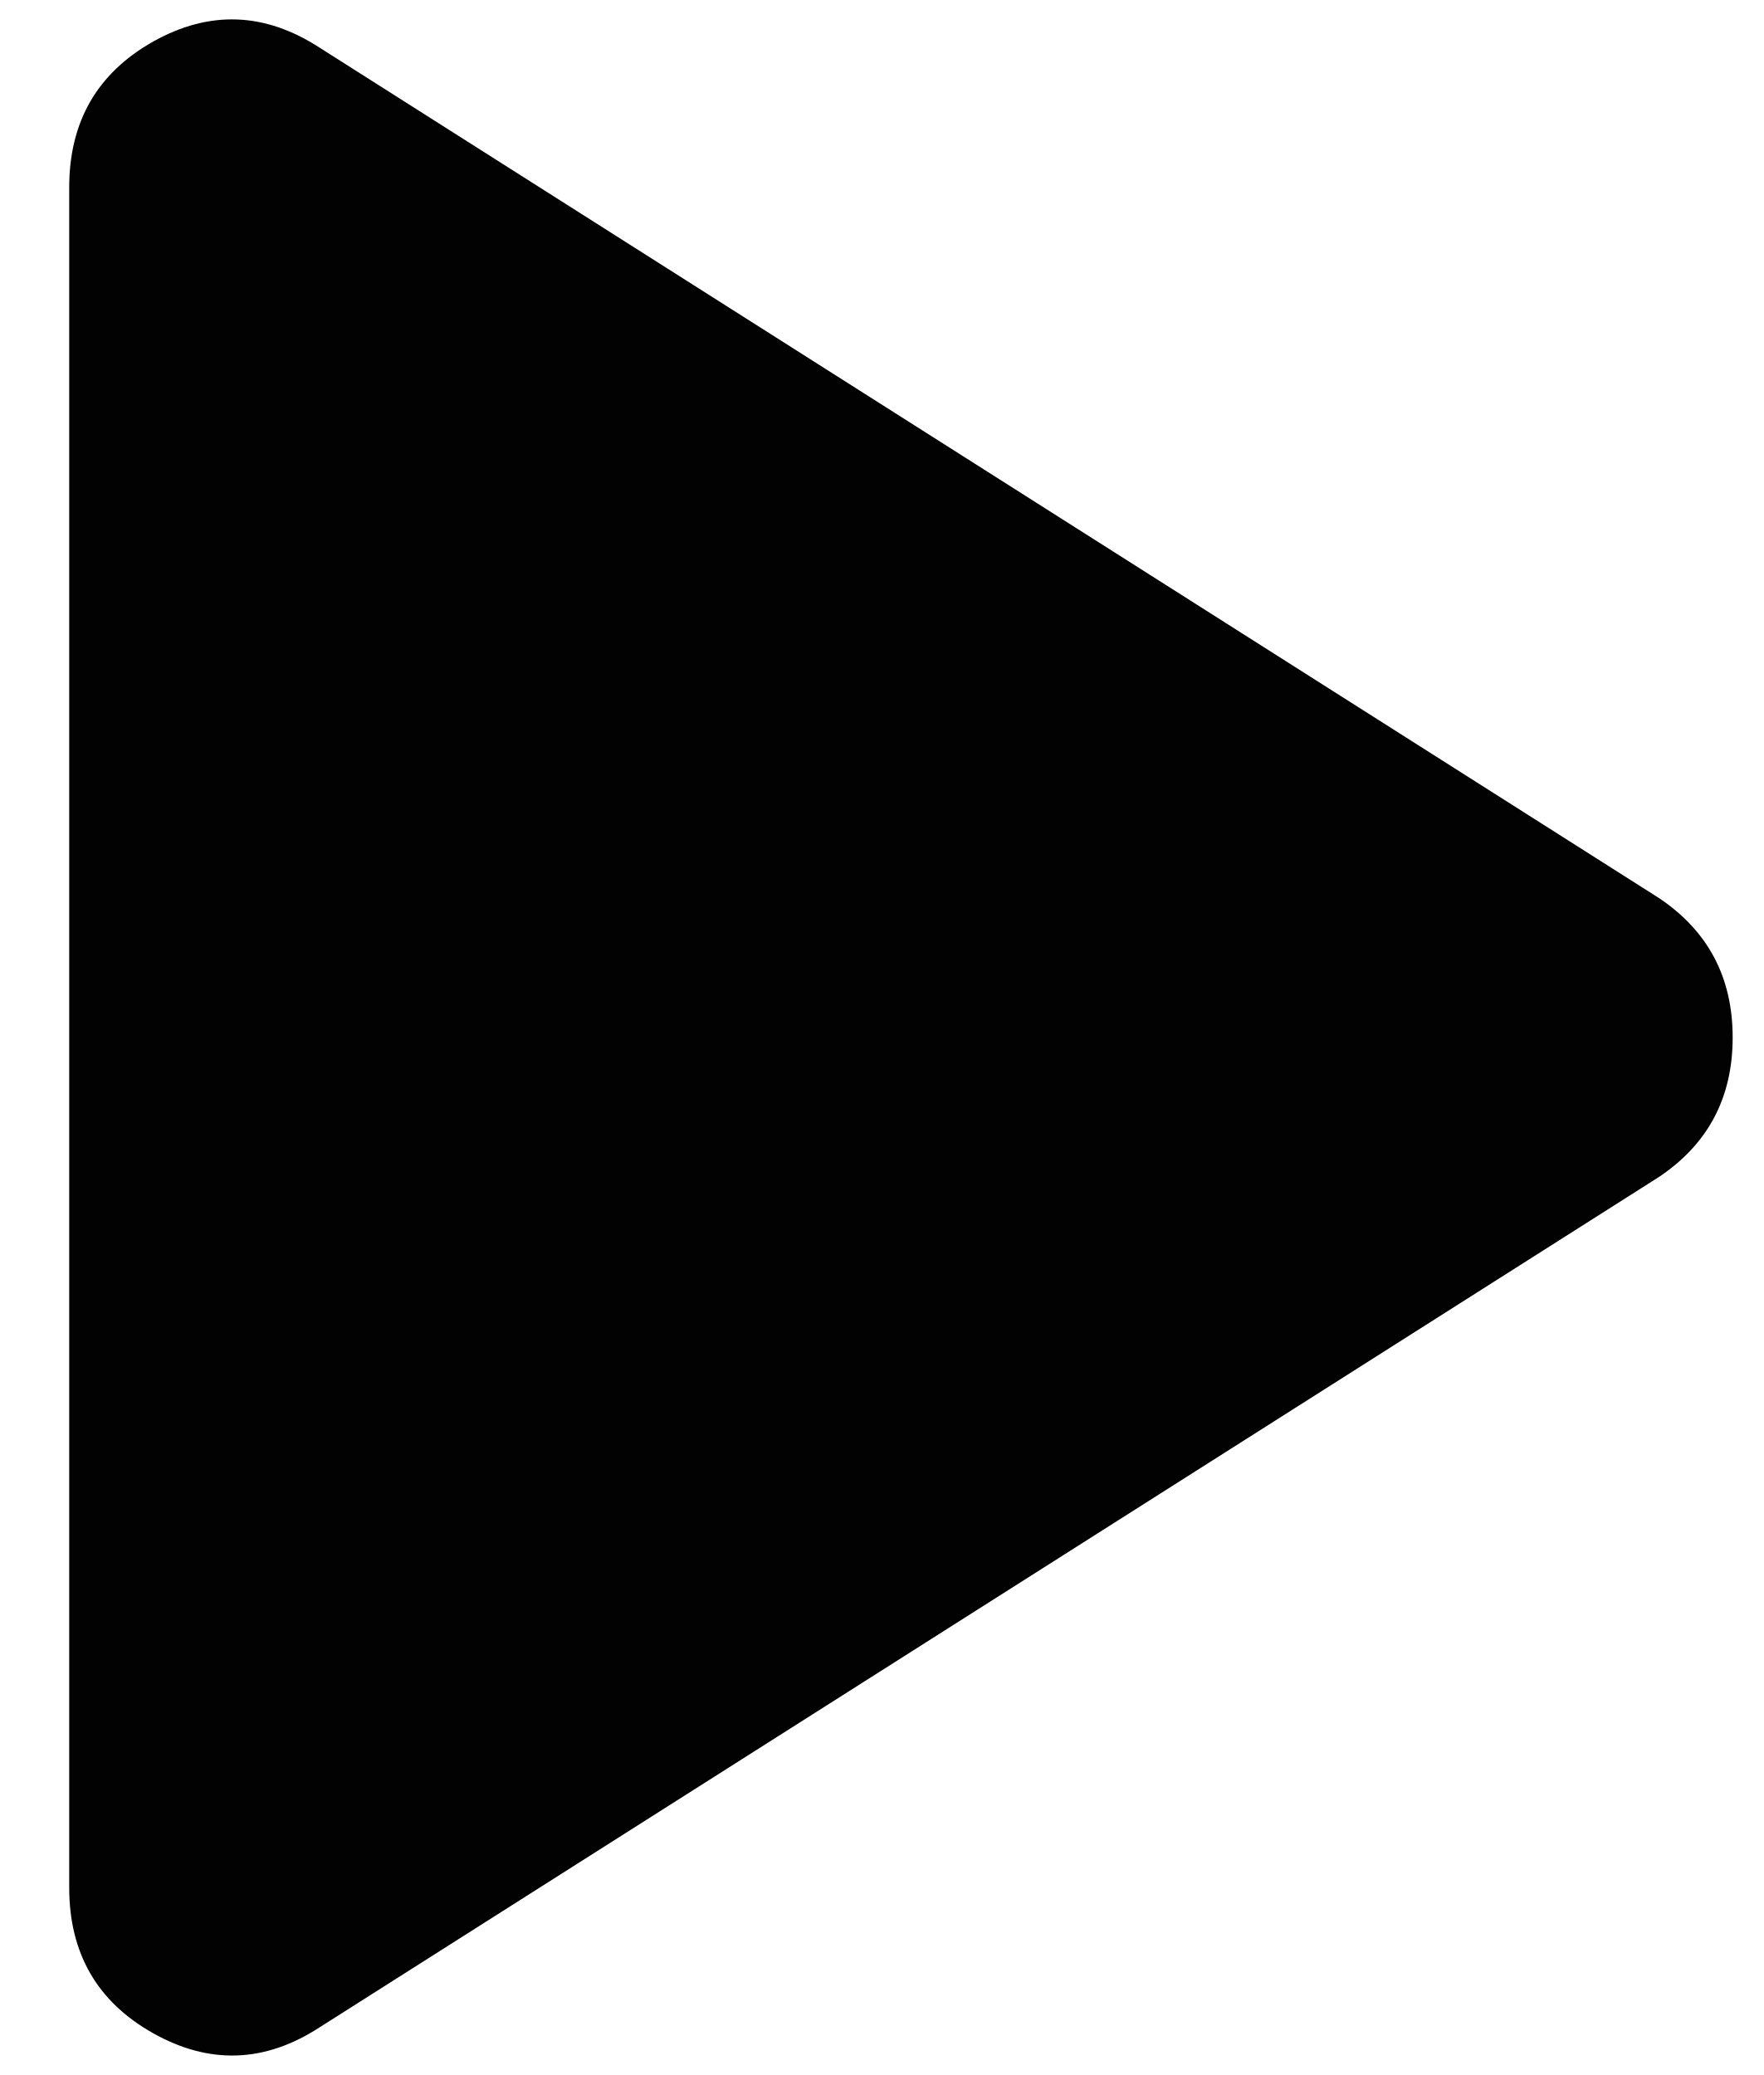
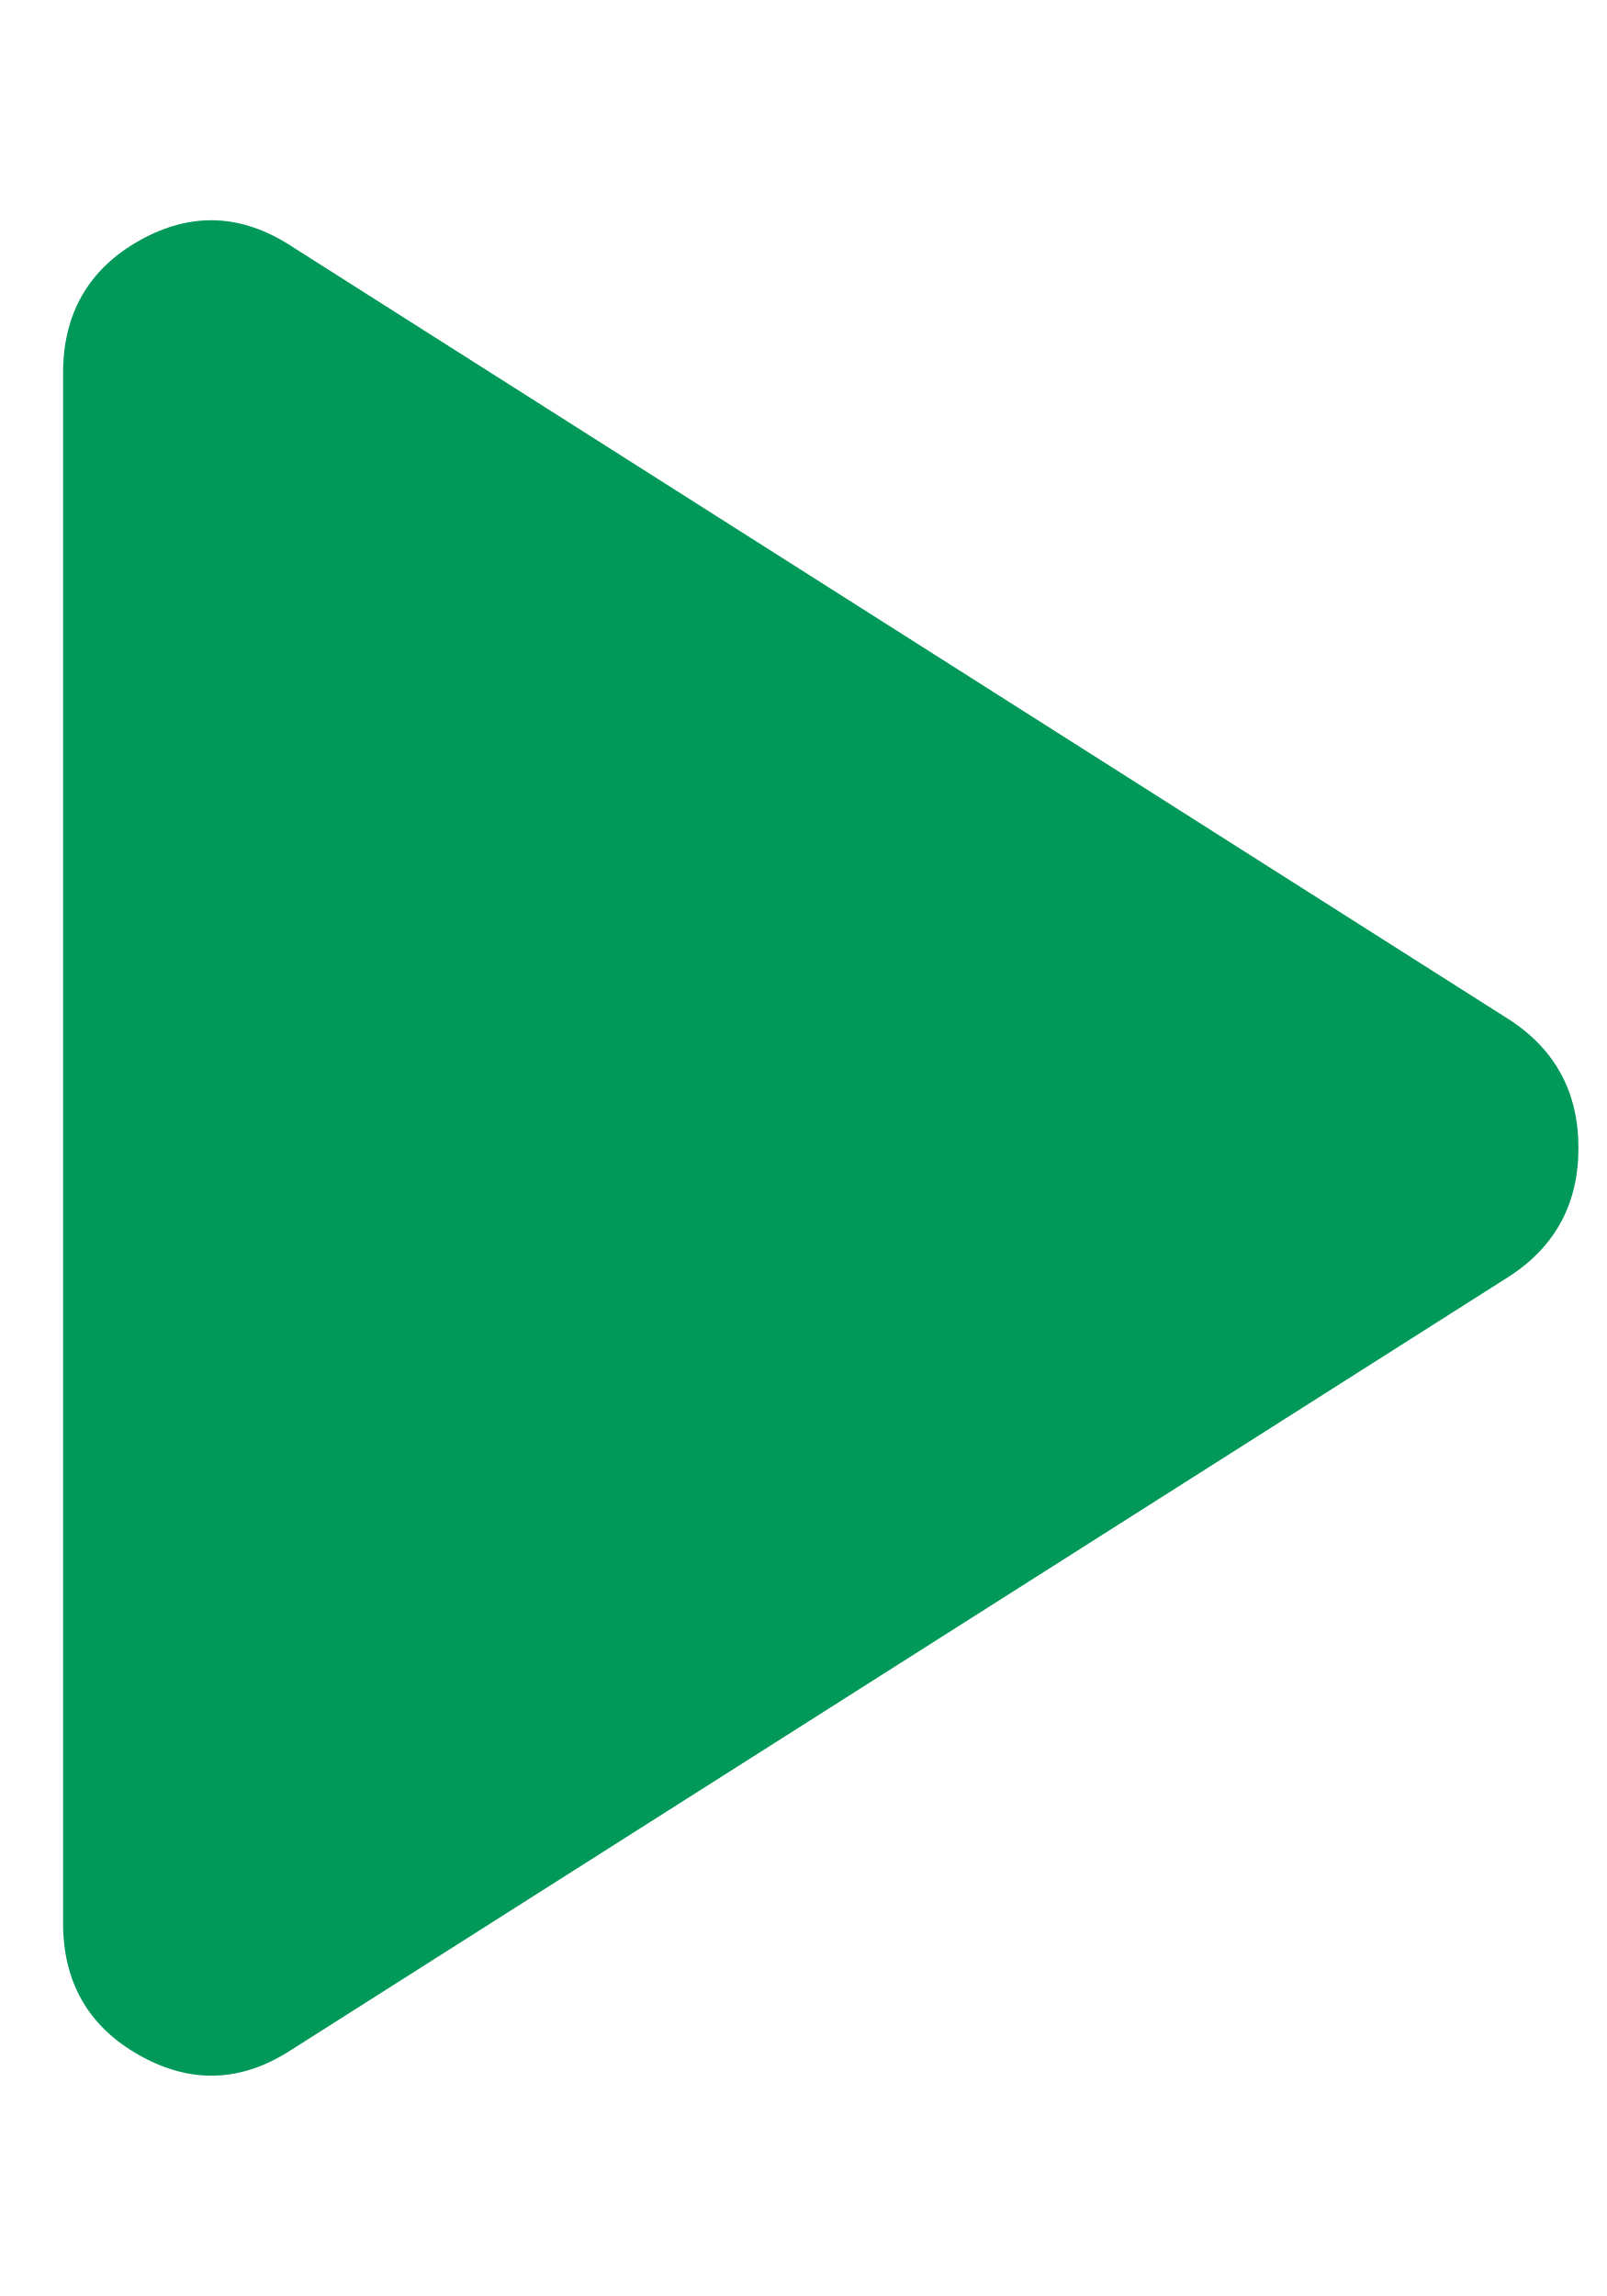
- <svg xmlns="http://www.w3.org/2000/svg" width="17" height="20" viewBox="0 0 17 20" fill="none">
-   <path d="M3.081 19.54C2.553 19.883 2.019 19.902 1.477 19.598C0.937 19.295 0.667 18.827 0.667 18.194V1.806C0.667 1.173 0.937 0.704 1.477 0.4C2.019 0.097 2.553 0.117 3.081 0.46L15.985 8.654C16.46 8.971 16.698 9.419 16.698 10C16.698 10.581 16.46 11.029 15.985 11.346L3.081 19.54Z" fill="#020202" />
+ <svg xmlns="http://www.w3.org/2000/svg" width="21" height="30" viewBox="0 0 17 20" fill="none">
+   <path d="M3.081 19.54C2.553 19.883 2.019 19.902 1.477 19.598C0.937 19.295 0.667 18.827 0.667 18.194V1.806C0.667 1.173 0.937 0.704 1.477 0.4C2.019 0.097 2.553 0.117 3.081 0.46L15.985 8.654C16.46 8.971 16.698 9.419 16.698 10C16.698 10.581 16.46 11.029 15.985 11.346L3.081 19.54Z" fill="#009959" />
</svg>
